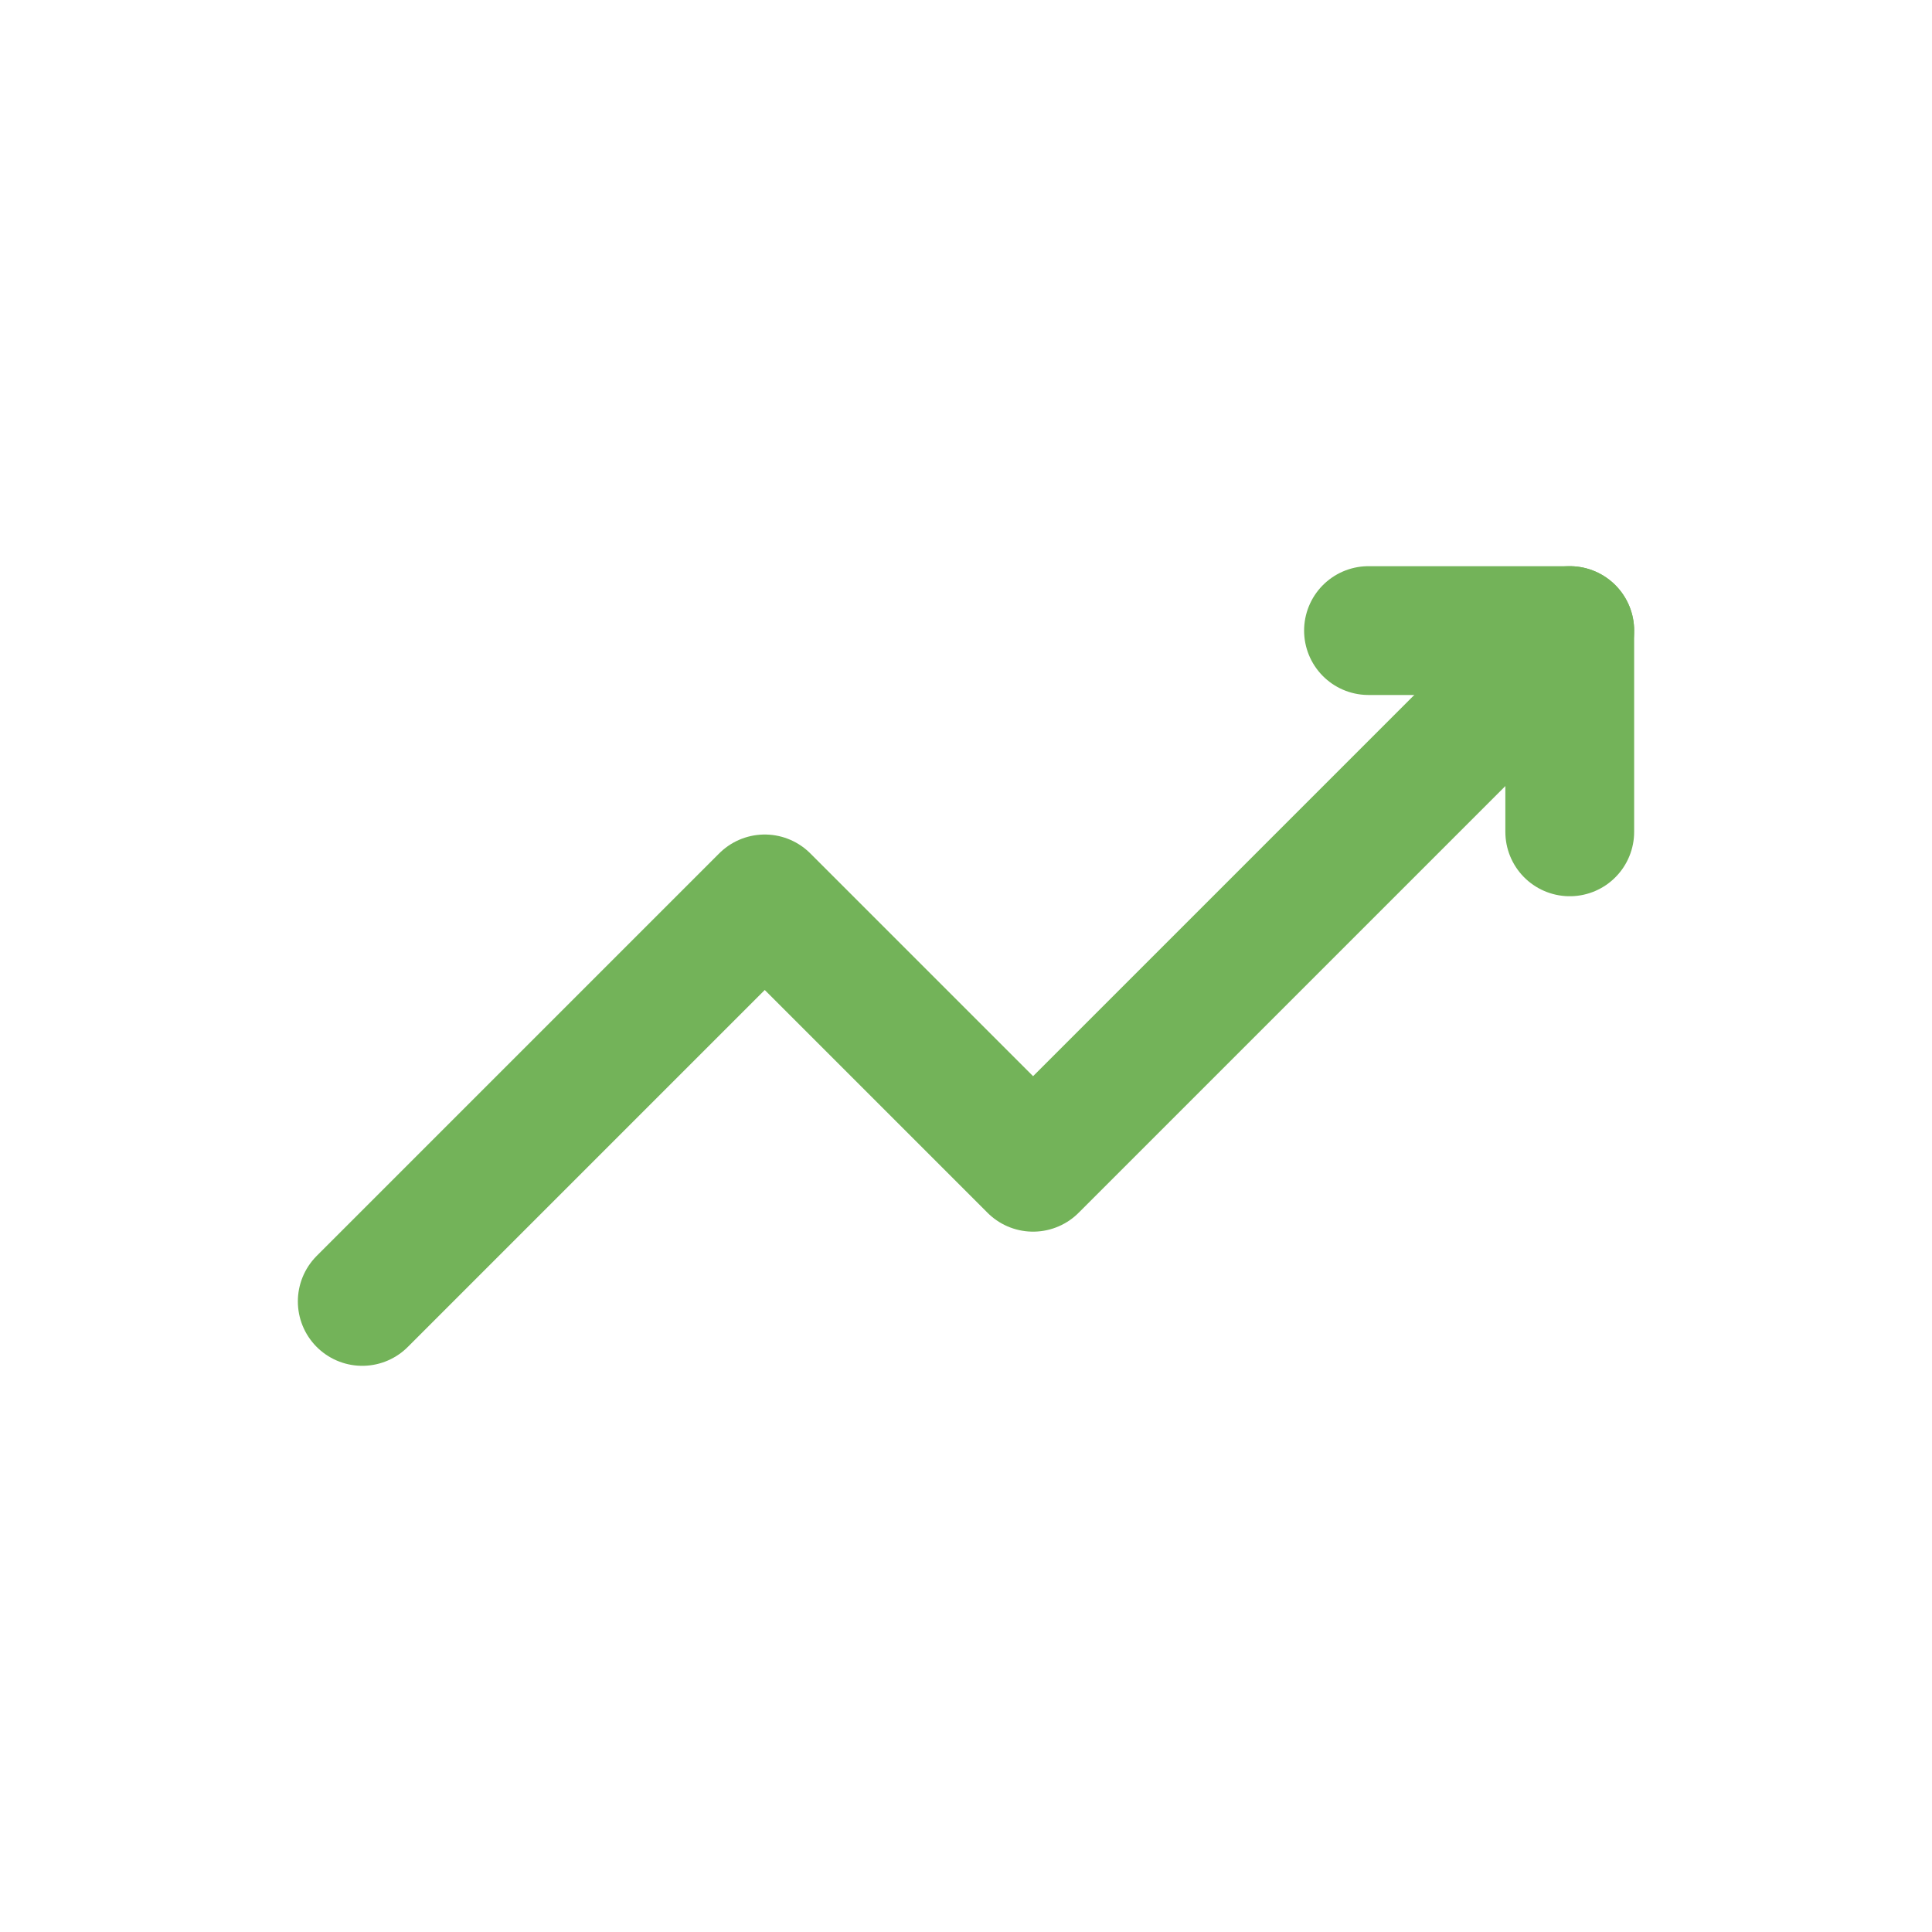
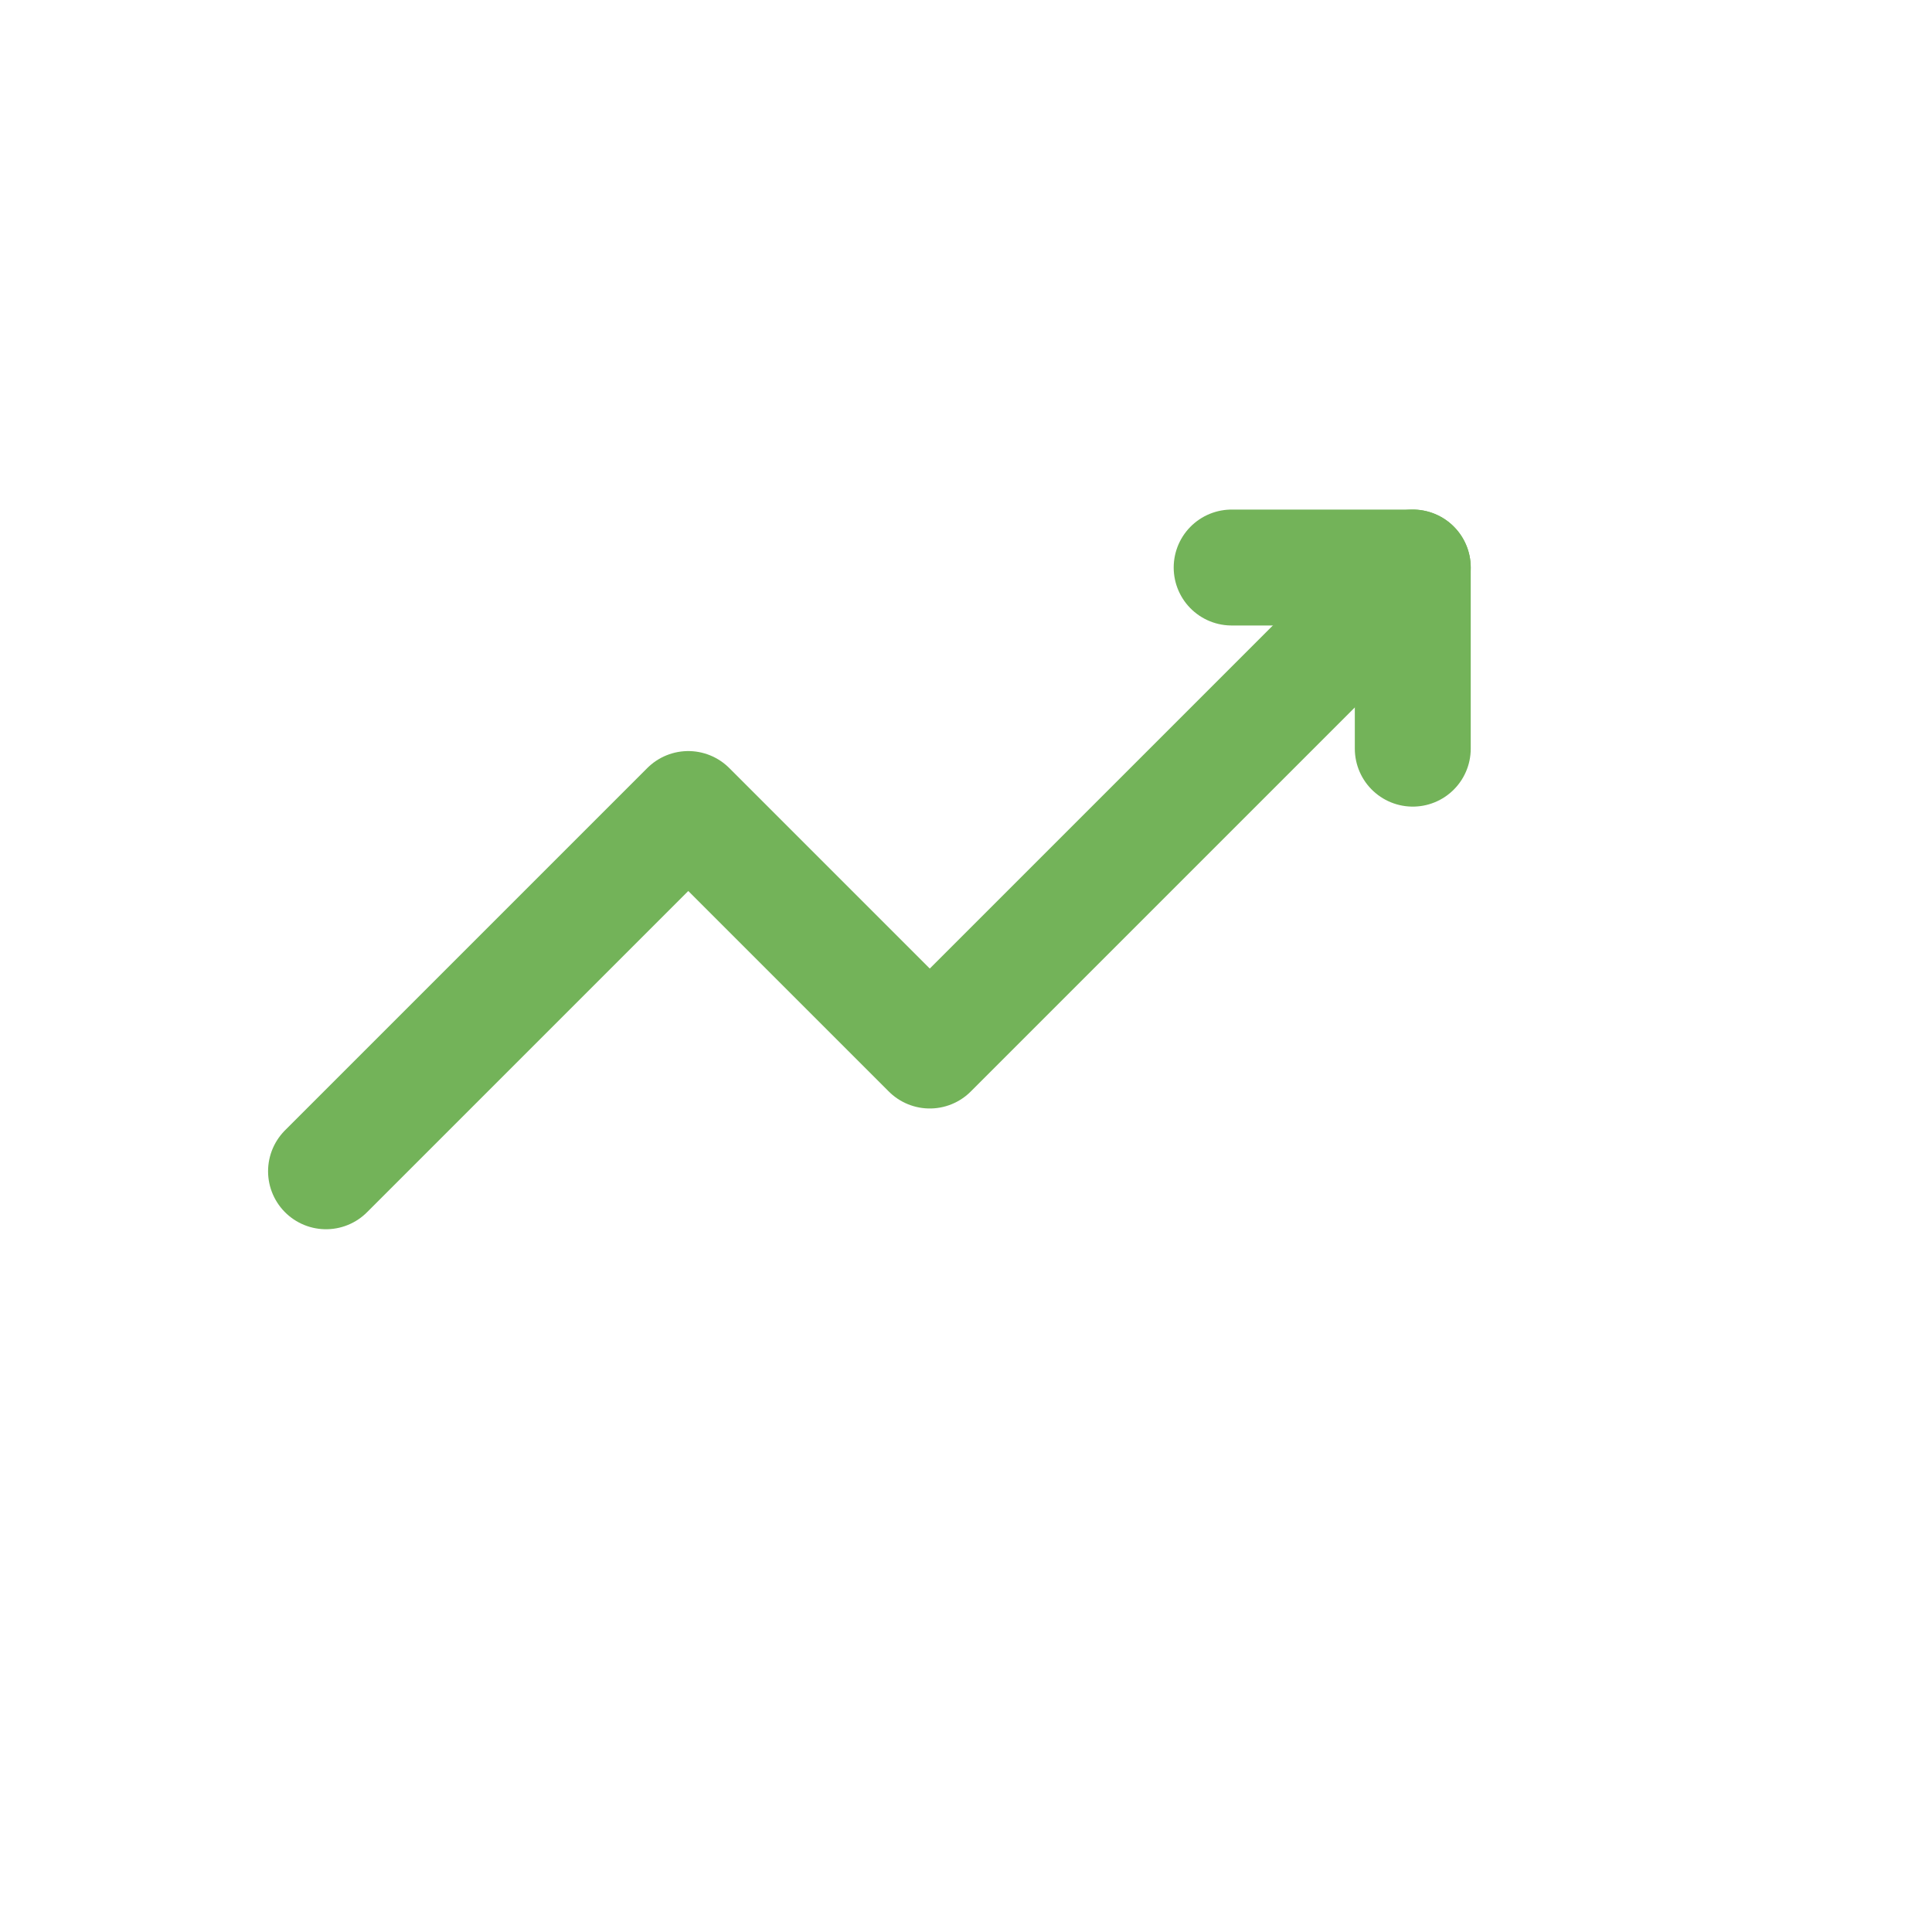
- <svg xmlns="http://www.w3.org/2000/svg" width="64px" height="64px" viewBox="-2.4 -2.4 28.80 28.80" role="img" aria-labelledby="trendingUpIconTitle" stroke="#73B359" stroke-width="1.92" stroke-linecap="round" stroke-linejoin="round" fill="none" color="#000000" transform="rotate(0)matrix(1, 0, 0, 1, 0, 0)">
+ <svg xmlns="http://www.w3.org/2000/svg" width="20px" height="20px" viewBox="-2.4 -2.4 32 32" role="img" aria-labelledby="trendingUpIconTitle" stroke="#73B359" stroke-width="1.92" stroke-linecap="round" stroke-linejoin="round" fill="none" color="#000000" transform="rotate(0)matrix(1, 0, 0, 1, 0, 0)">
  <g id="SVGRepo_bgCarrier" stroke-width="0" transform="translate(0,0), scale(1)" />
  <g id="SVGRepo_tracerCarrier" stroke-linecap="round" stroke-linejoin="round" stroke="#CCCCCC" stroke-width="0.288" />
  <g id="SVGRepo_iconCarrier">
    <polyline points="3 17 9 11 13 15 20.405 7.595" />
    <path stroke-linecap="round" d="M20.405,7.595 L21,7" />
    <polyline points="21 10 21 7 18 7" />
  </g>
</svg>
